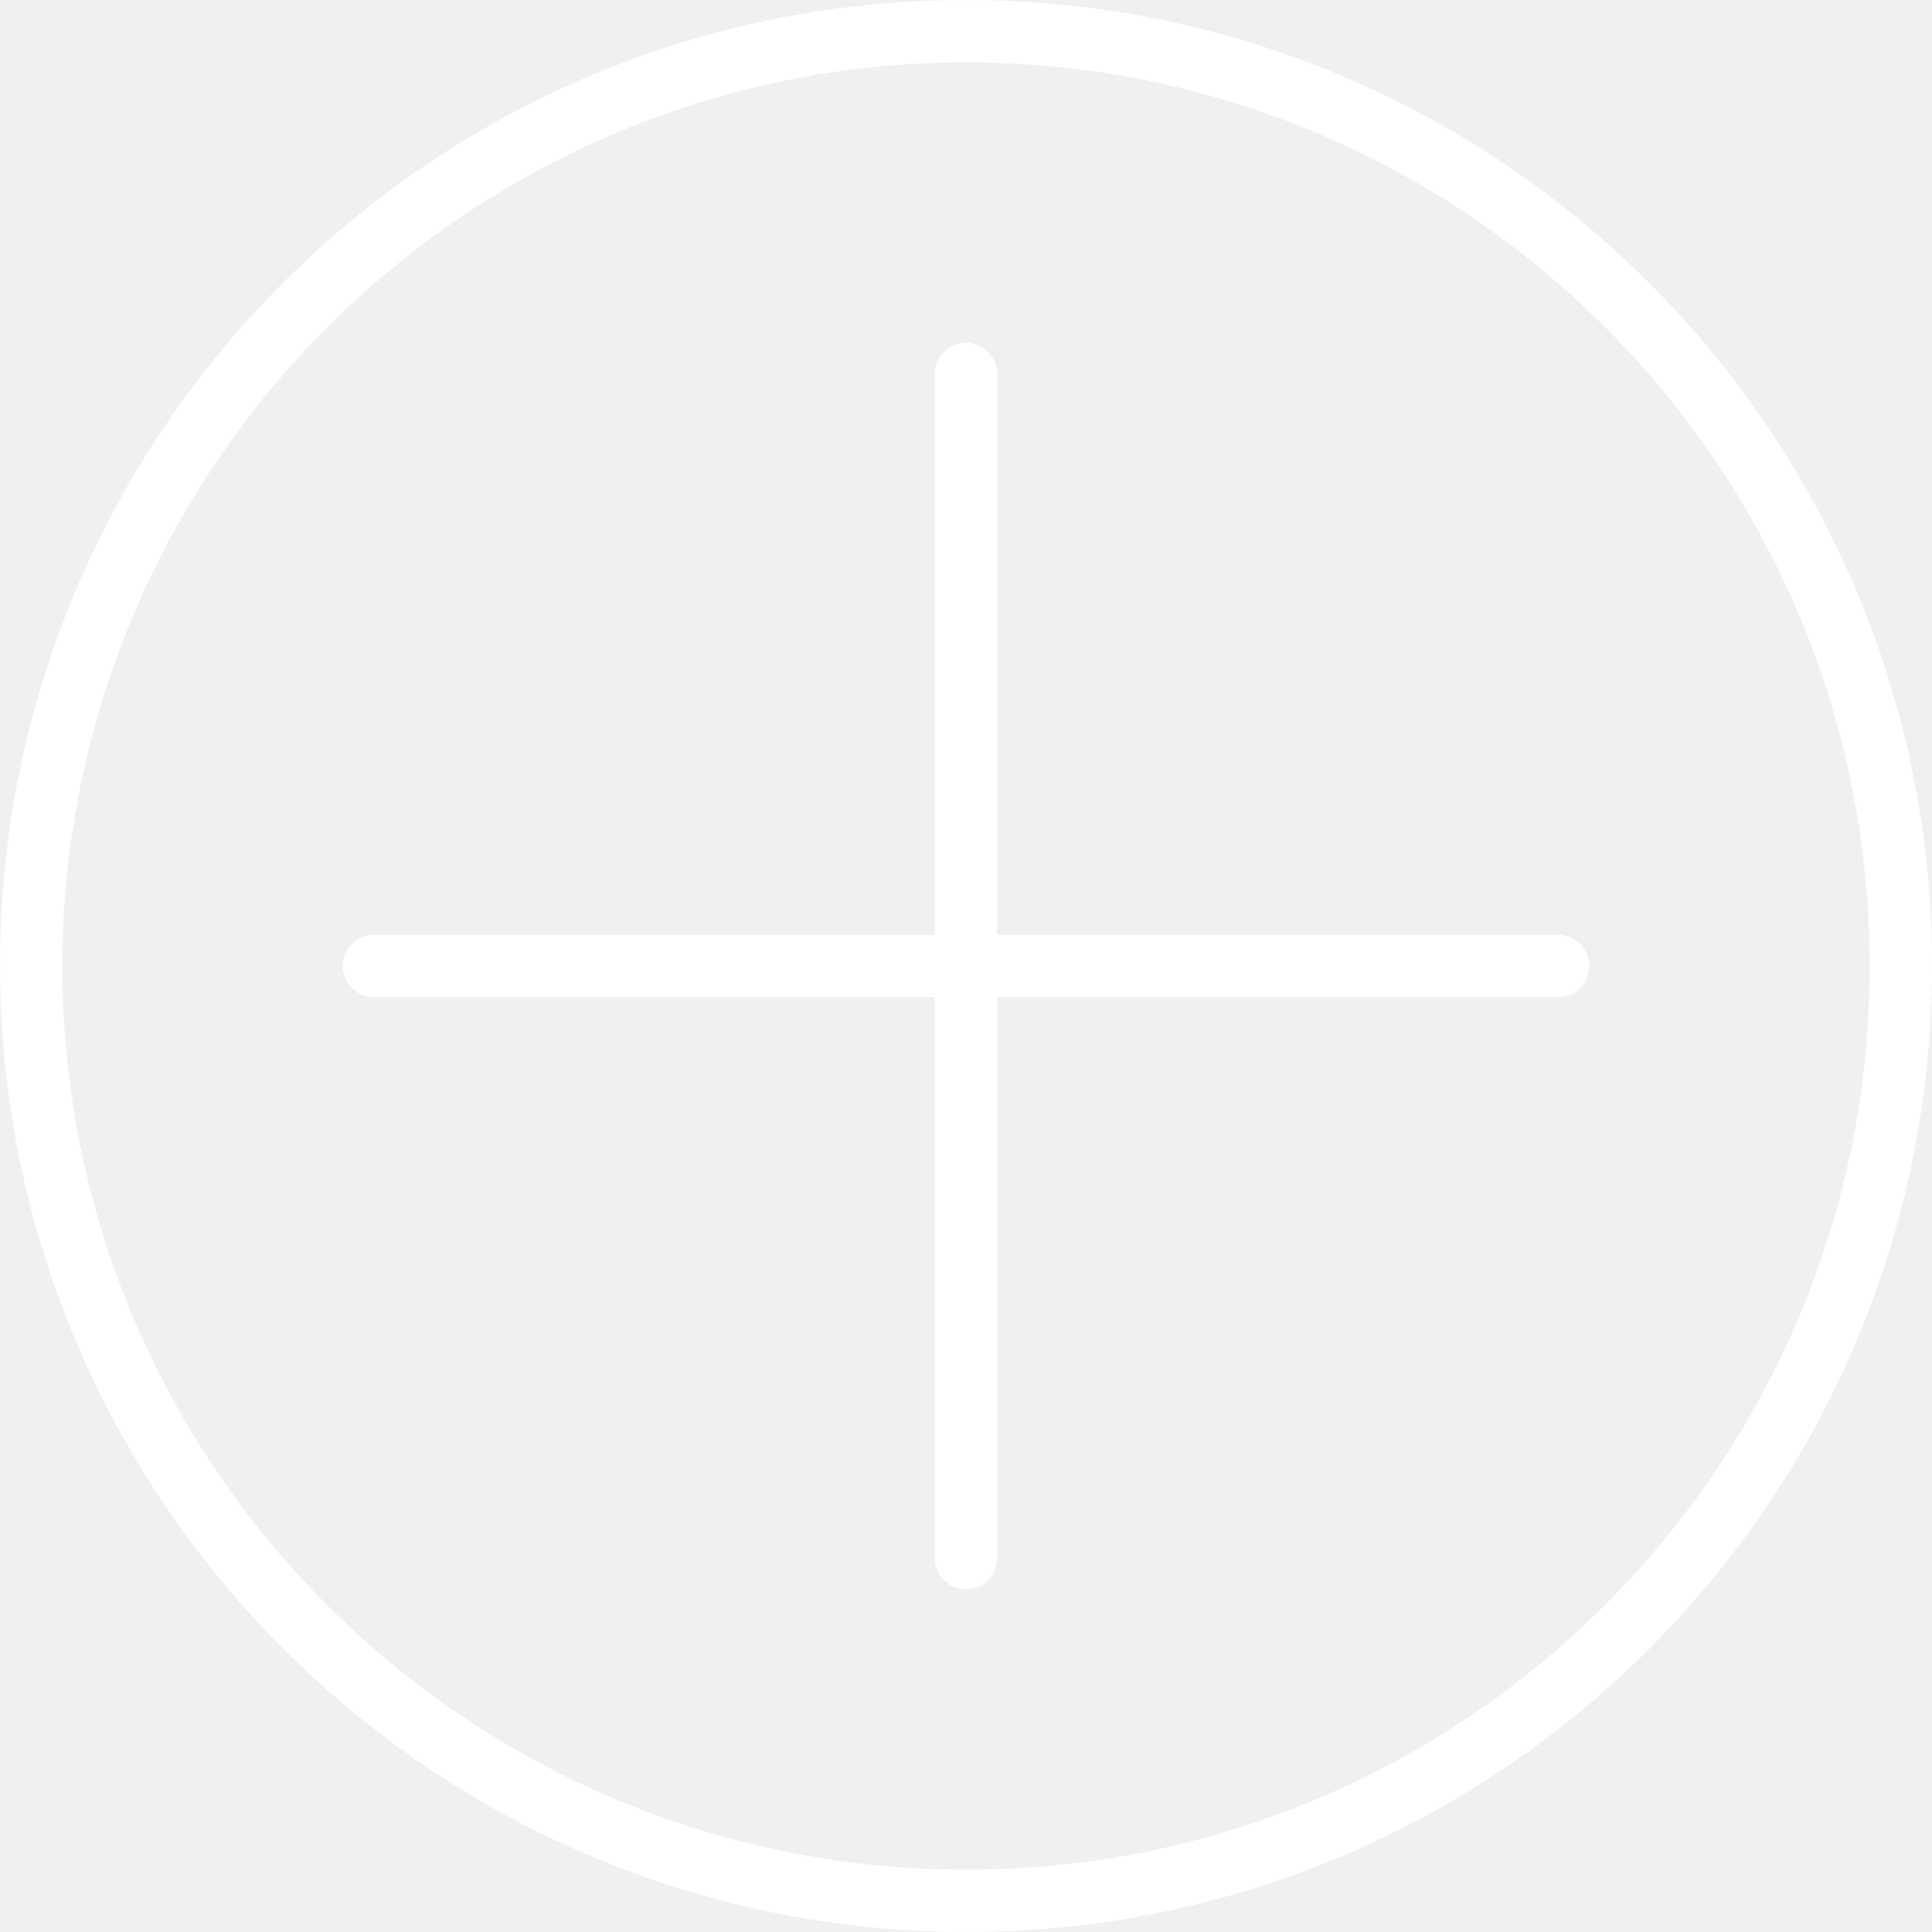
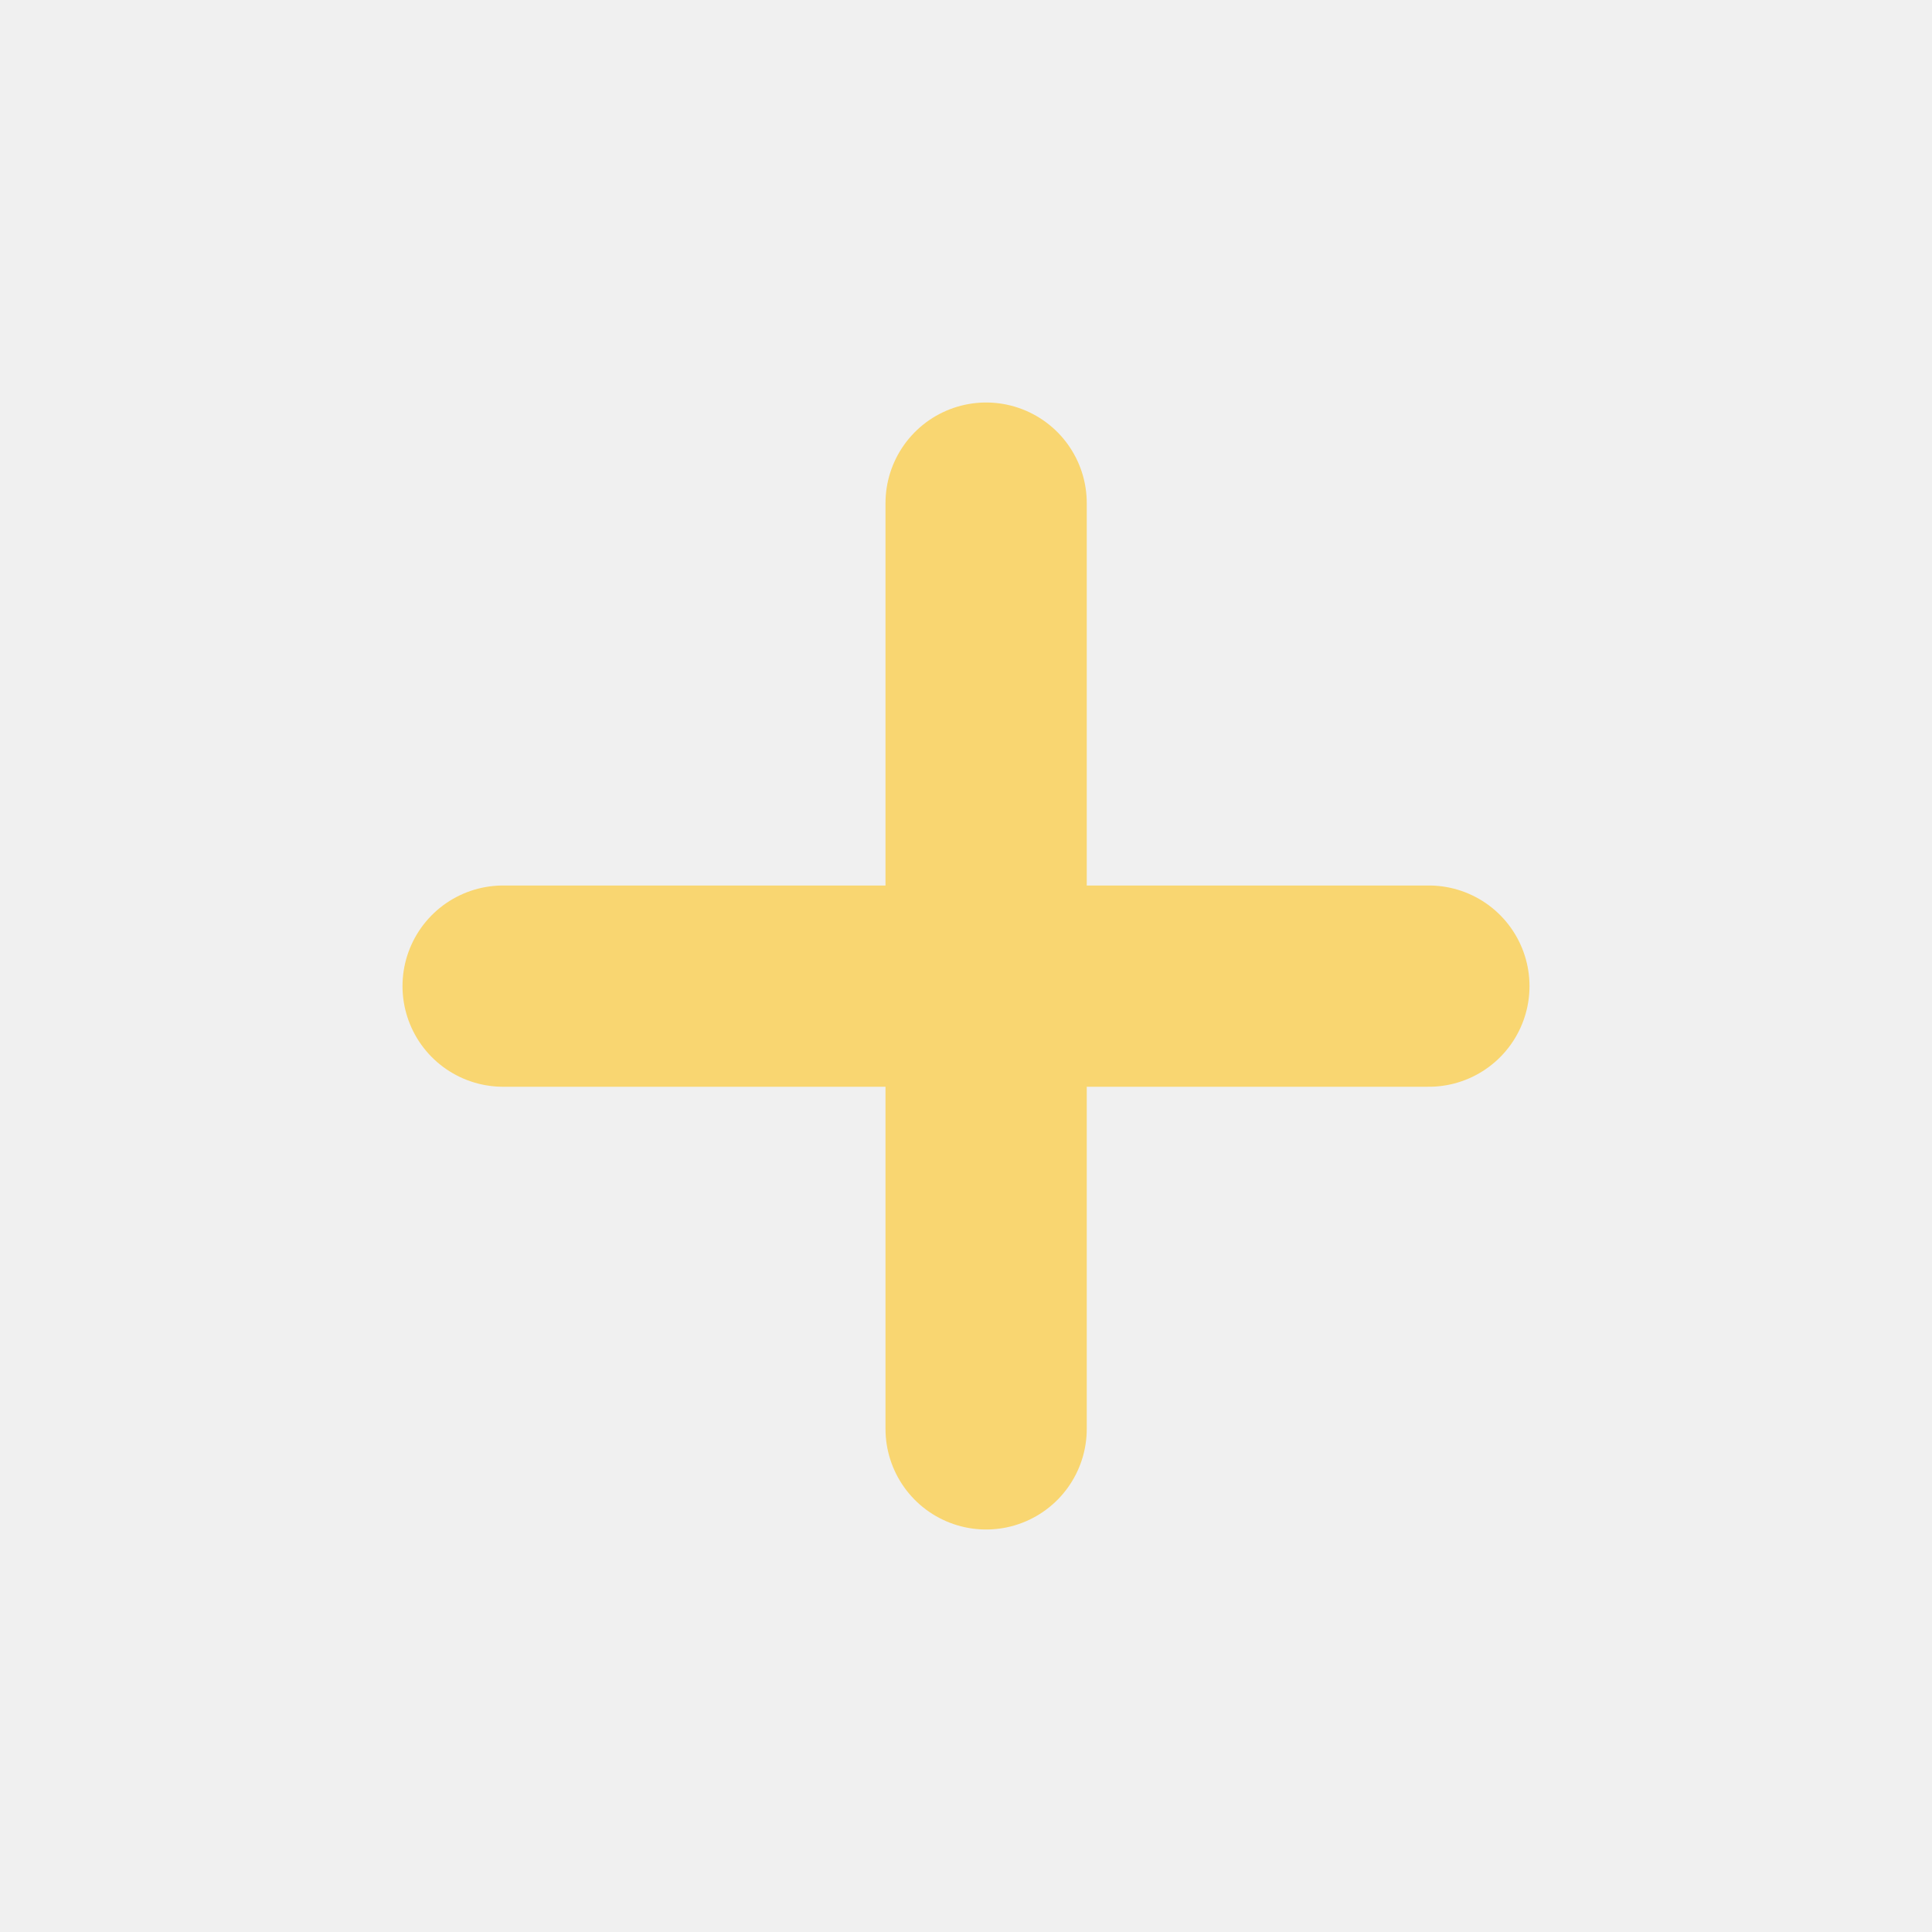
- <svg xmlns="http://www.w3.org/2000/svg" version="1.1" id="Capa_1" x="0px" y="0px" viewBox="0 0 496 496" style="enable-background:new 0 0 496 496;" xml:space="preserve">
-   <g>
-     <g>
-       <g>
-         <path fill="#FFFFFF" d="M248,0C111.033,0,0,111.033,0,248c0.154,136.903,111.097,247.846,248,248c136.967,0,248-111.033,248-248S384.967,0,248,0     z M248,480C119.87,480,16,376.13,16,248C16.146,119.93,119.93,16.146,248,16c128.13,0,232,103.87,232,232S376.13,480,248,480z" />
-         <path fill="#FFFFFF" d="M400,240H256V96c0-4.418-3.582-8-8-8s-8,3.582-8,8v144H96c-4.418,0-8,3.582-8,8s3.582,8,8,8h144v144c0,4.418,3.582,8,8,8     s8-3.582,8-8V256h144c4.418,0,8-3.582,8-8S404.418,240,400,240z" />
-       </g>
-     </g>
-   </g>
-   <g>
- </g>
-   <g>
- </g>
-   <g>
- </g>
-   <g>
- </g>
-   <g>
- </g>
-   <g>
- </g>
-   <g>
- </g>
-   <g>
- </g>
-   <g>
- </g>
-   <g>
- </g>
-   <g>
- </g>
-   <g>
- </g>
-   <g>
- </g>
-   <g>
- </g>
-   <g>
- </g>
+ <svg xmlns="http://www.w3.org/2000/svg" width="48" height="48" viewBox="0 0 48 48" fill="none">
+   <line x1="24.5" y1="35.5" x2="24.5" y2="12.5" stroke="#F9D671" stroke-width="5" stroke-linecap="round" />
+   <line x1="2.5" y1="-2.5" x2="25.5" y2="-2.5" transform="matrix(-1 0 0 1 38 27)" stroke="#F9D671" stroke-width="5" stroke-linecap="round" />
</svg>
